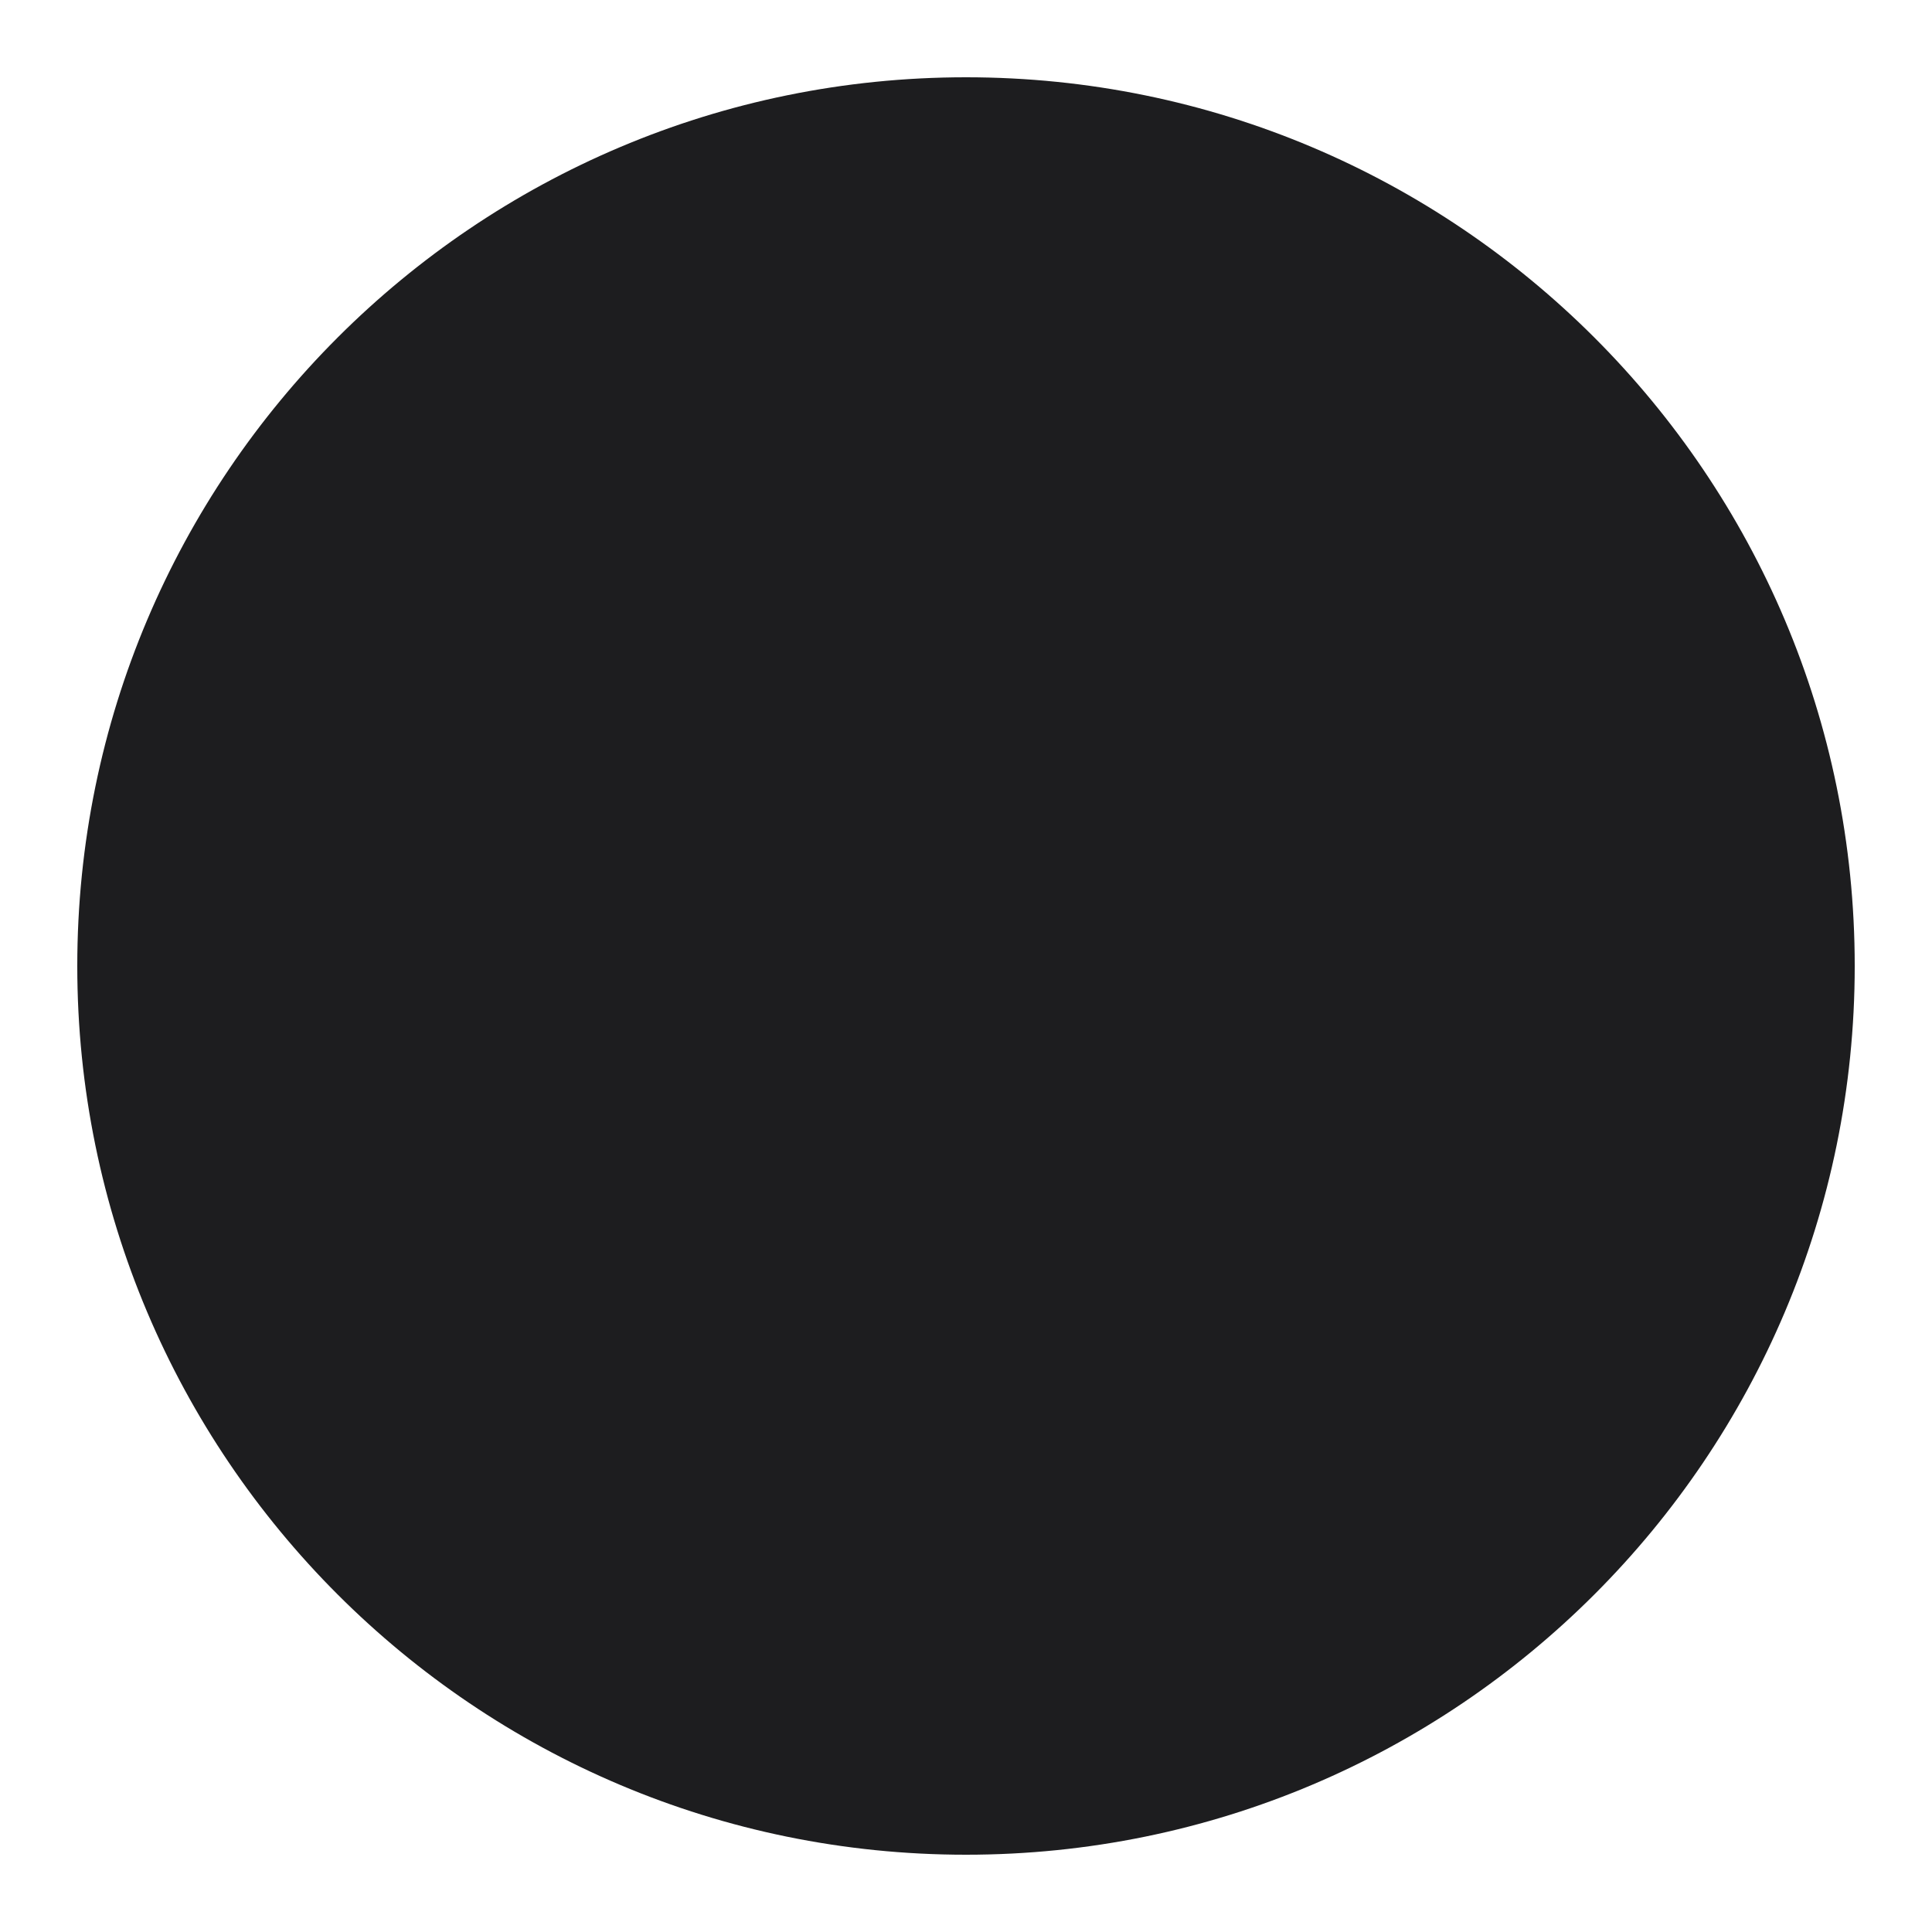
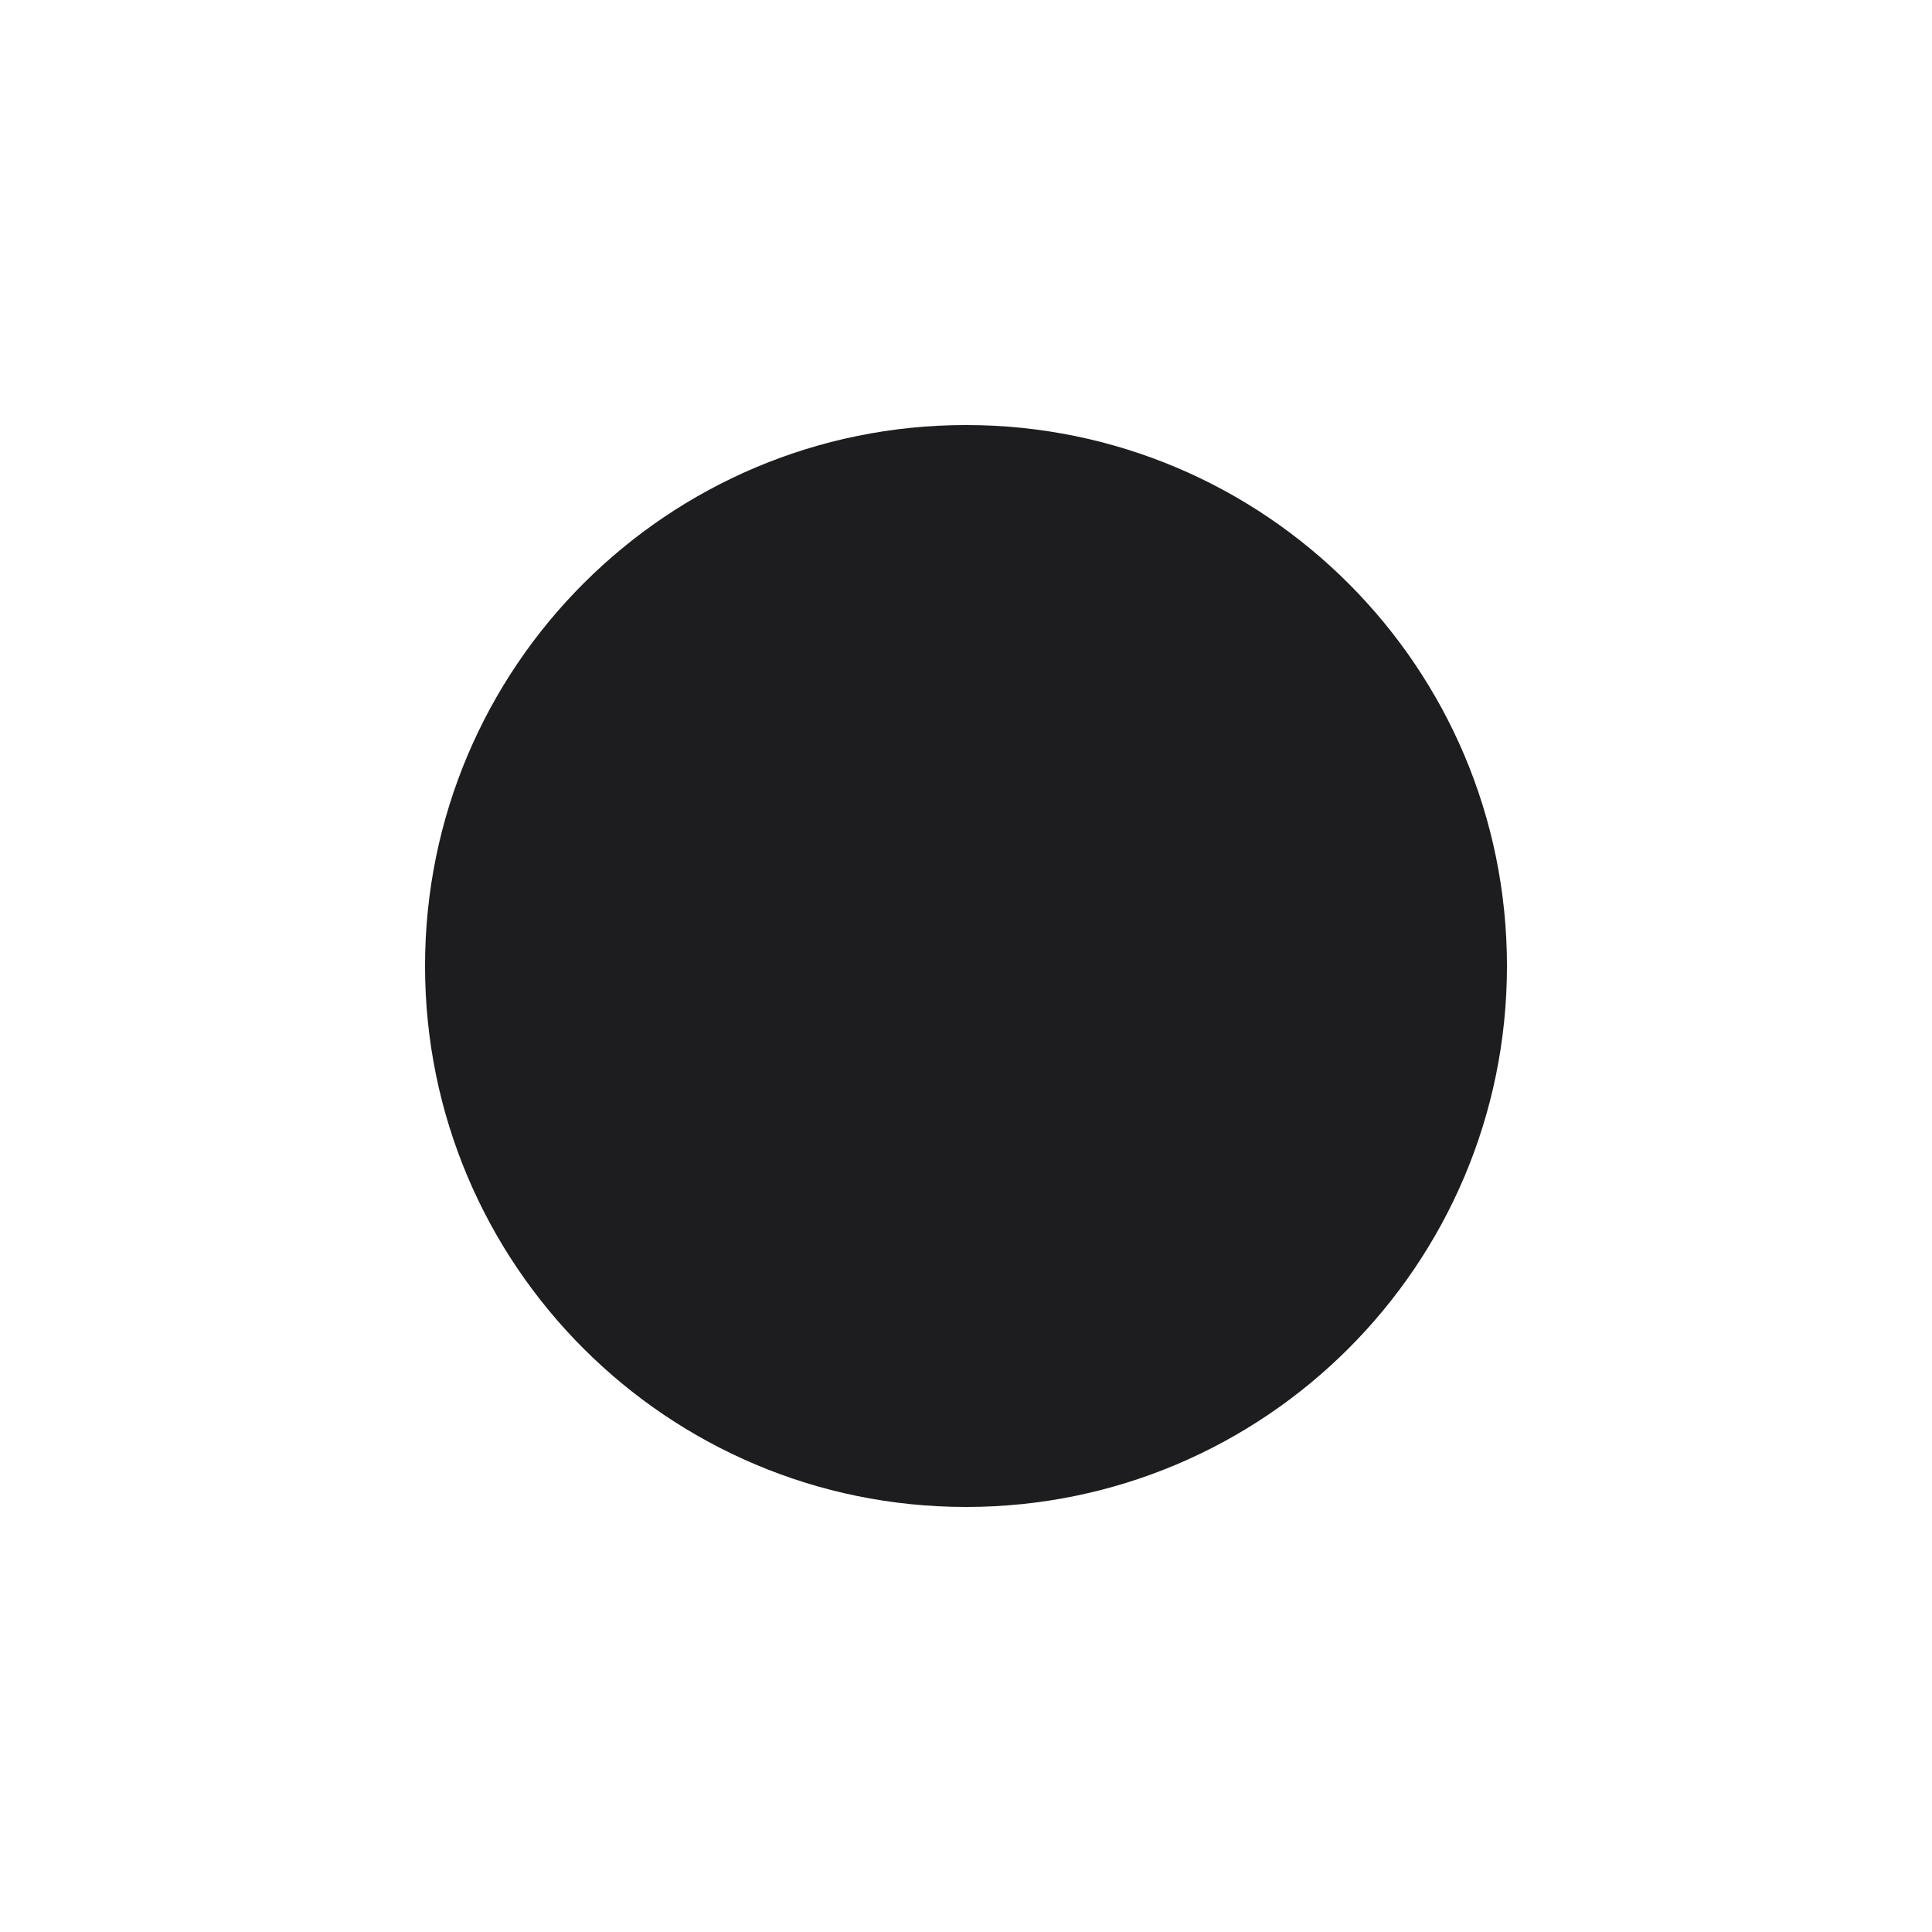
<svg xmlns="http://www.w3.org/2000/svg" viewBox="0 0 100 100">
-   <circle cx="50" cy="50" r="46" fill="#1d1d1f" />
+   <circle cx="50" cy="50" r="28" fill="#1d1d1f" />
  <style>
    @media (prefers-color-scheme: dark) {
      circle { fill: #f5f5f7; }
    }
  </style>
</svg>
